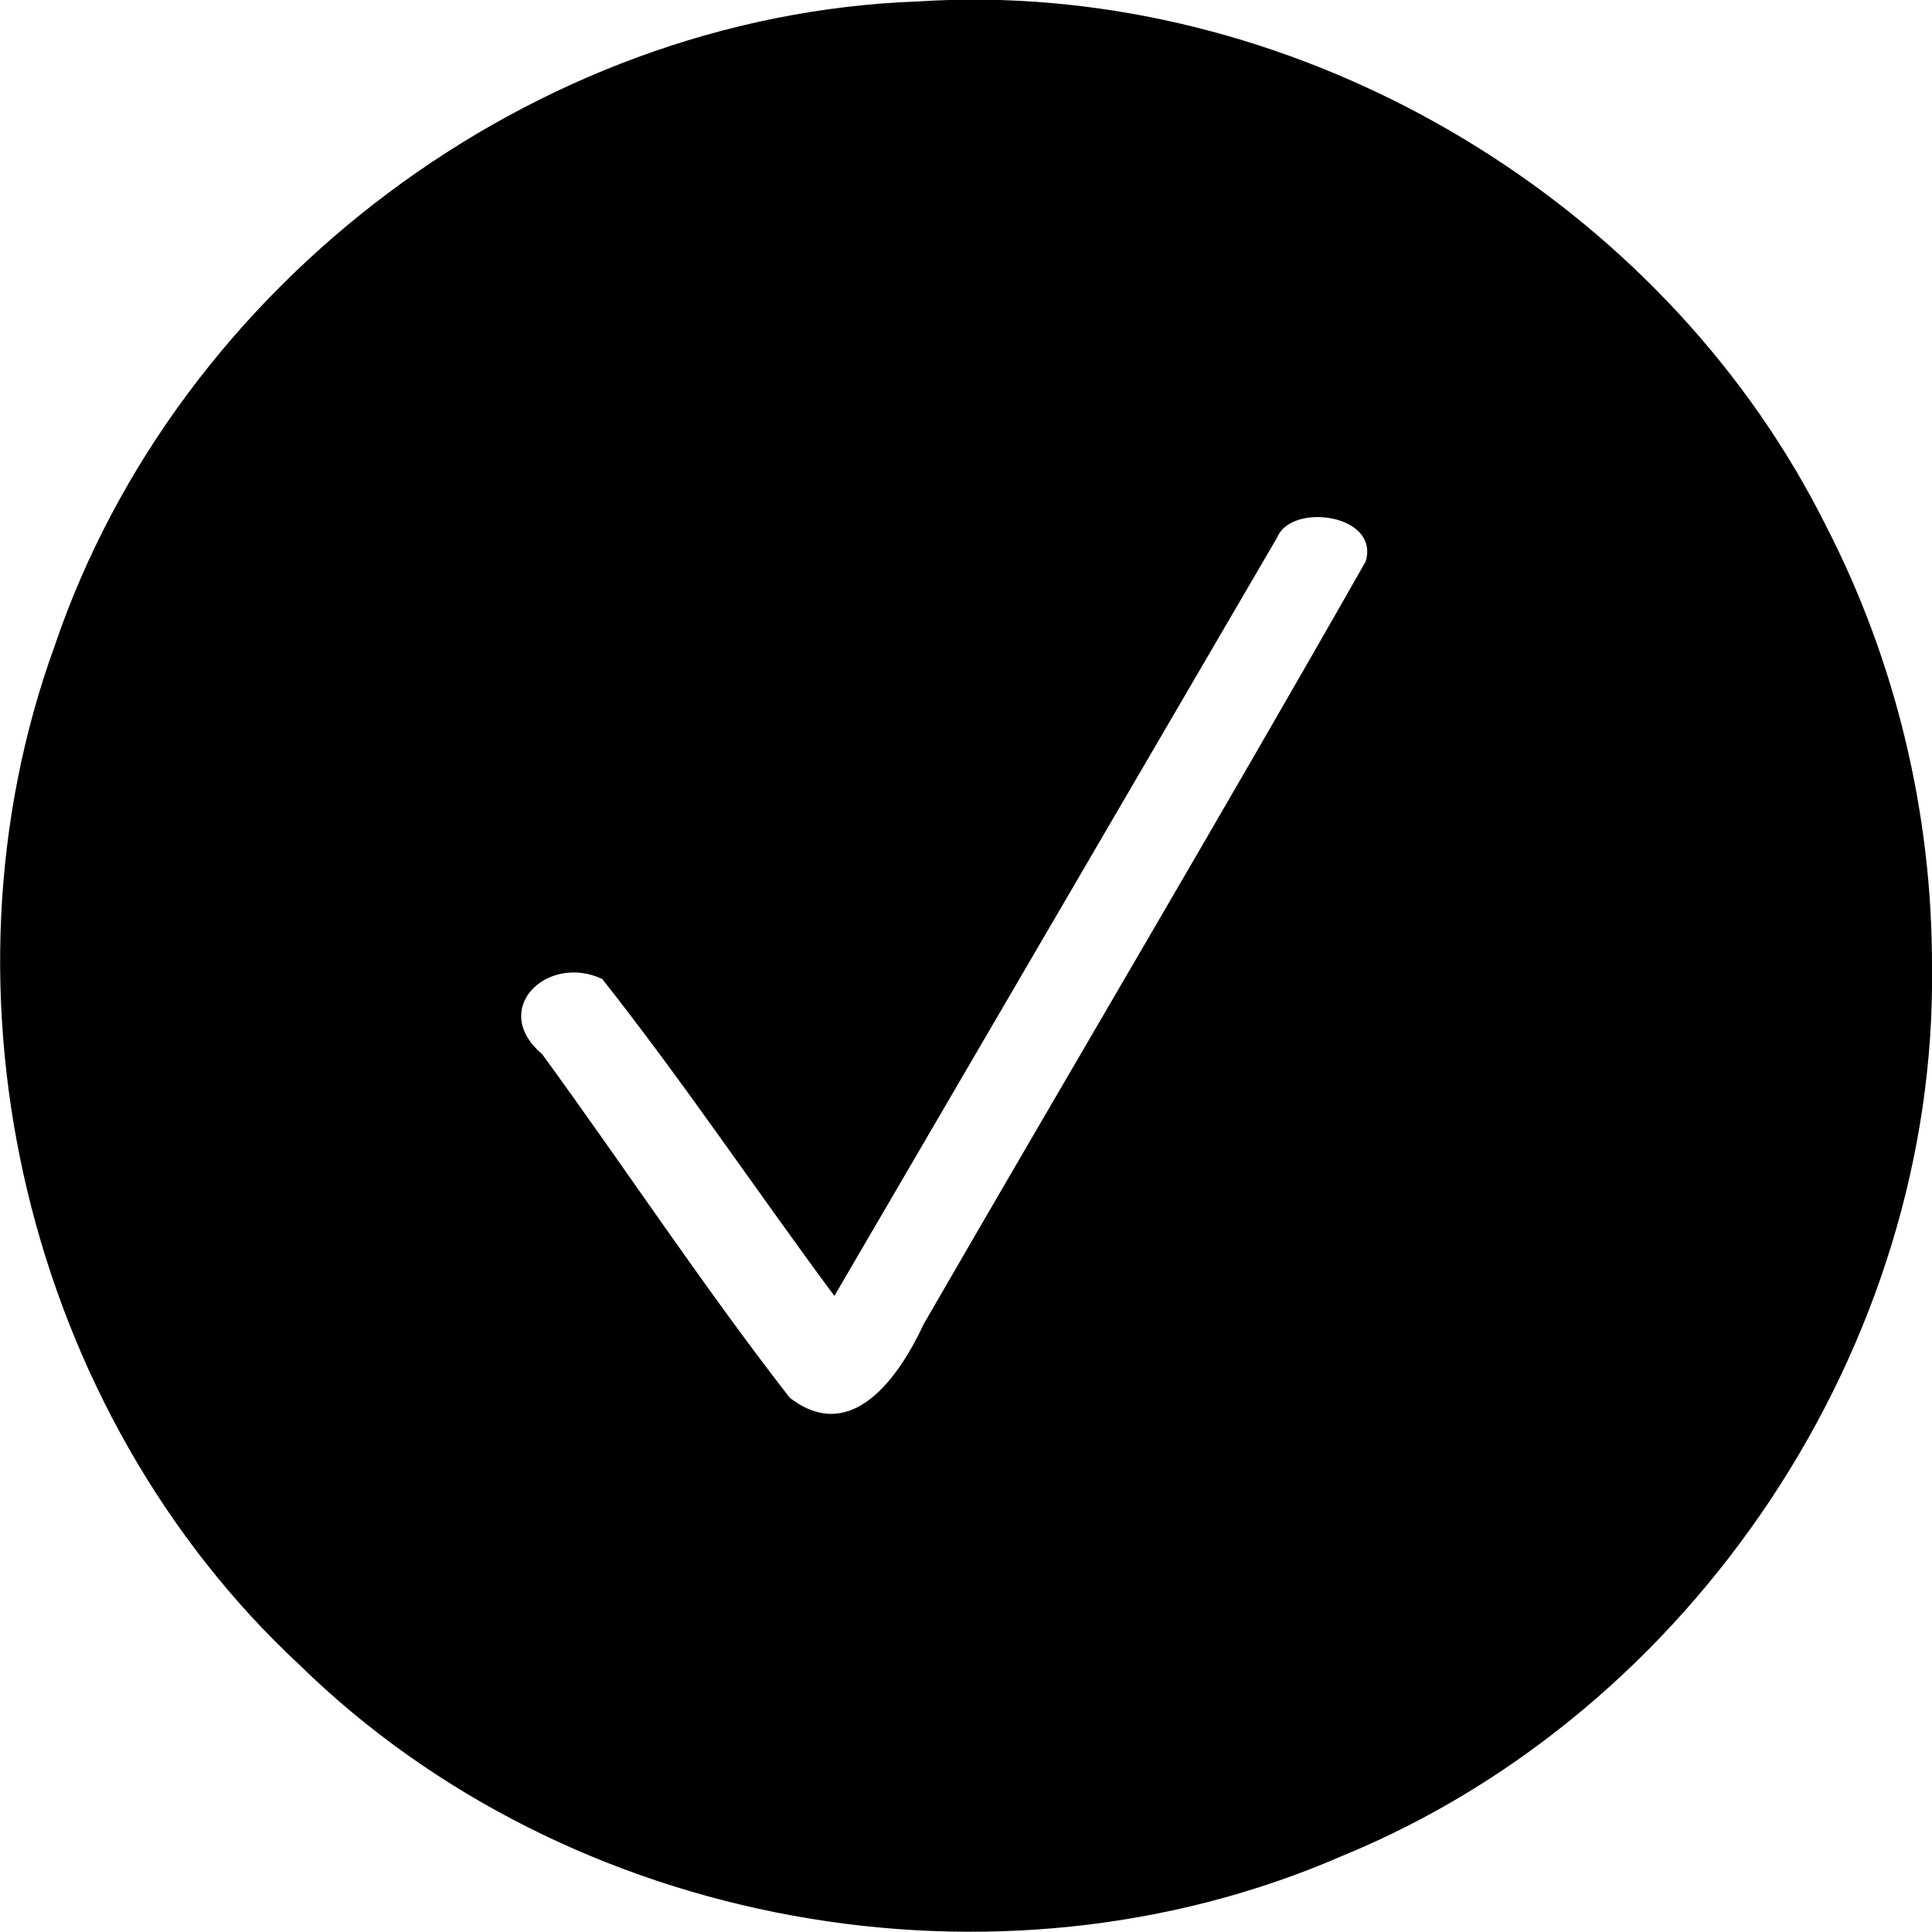
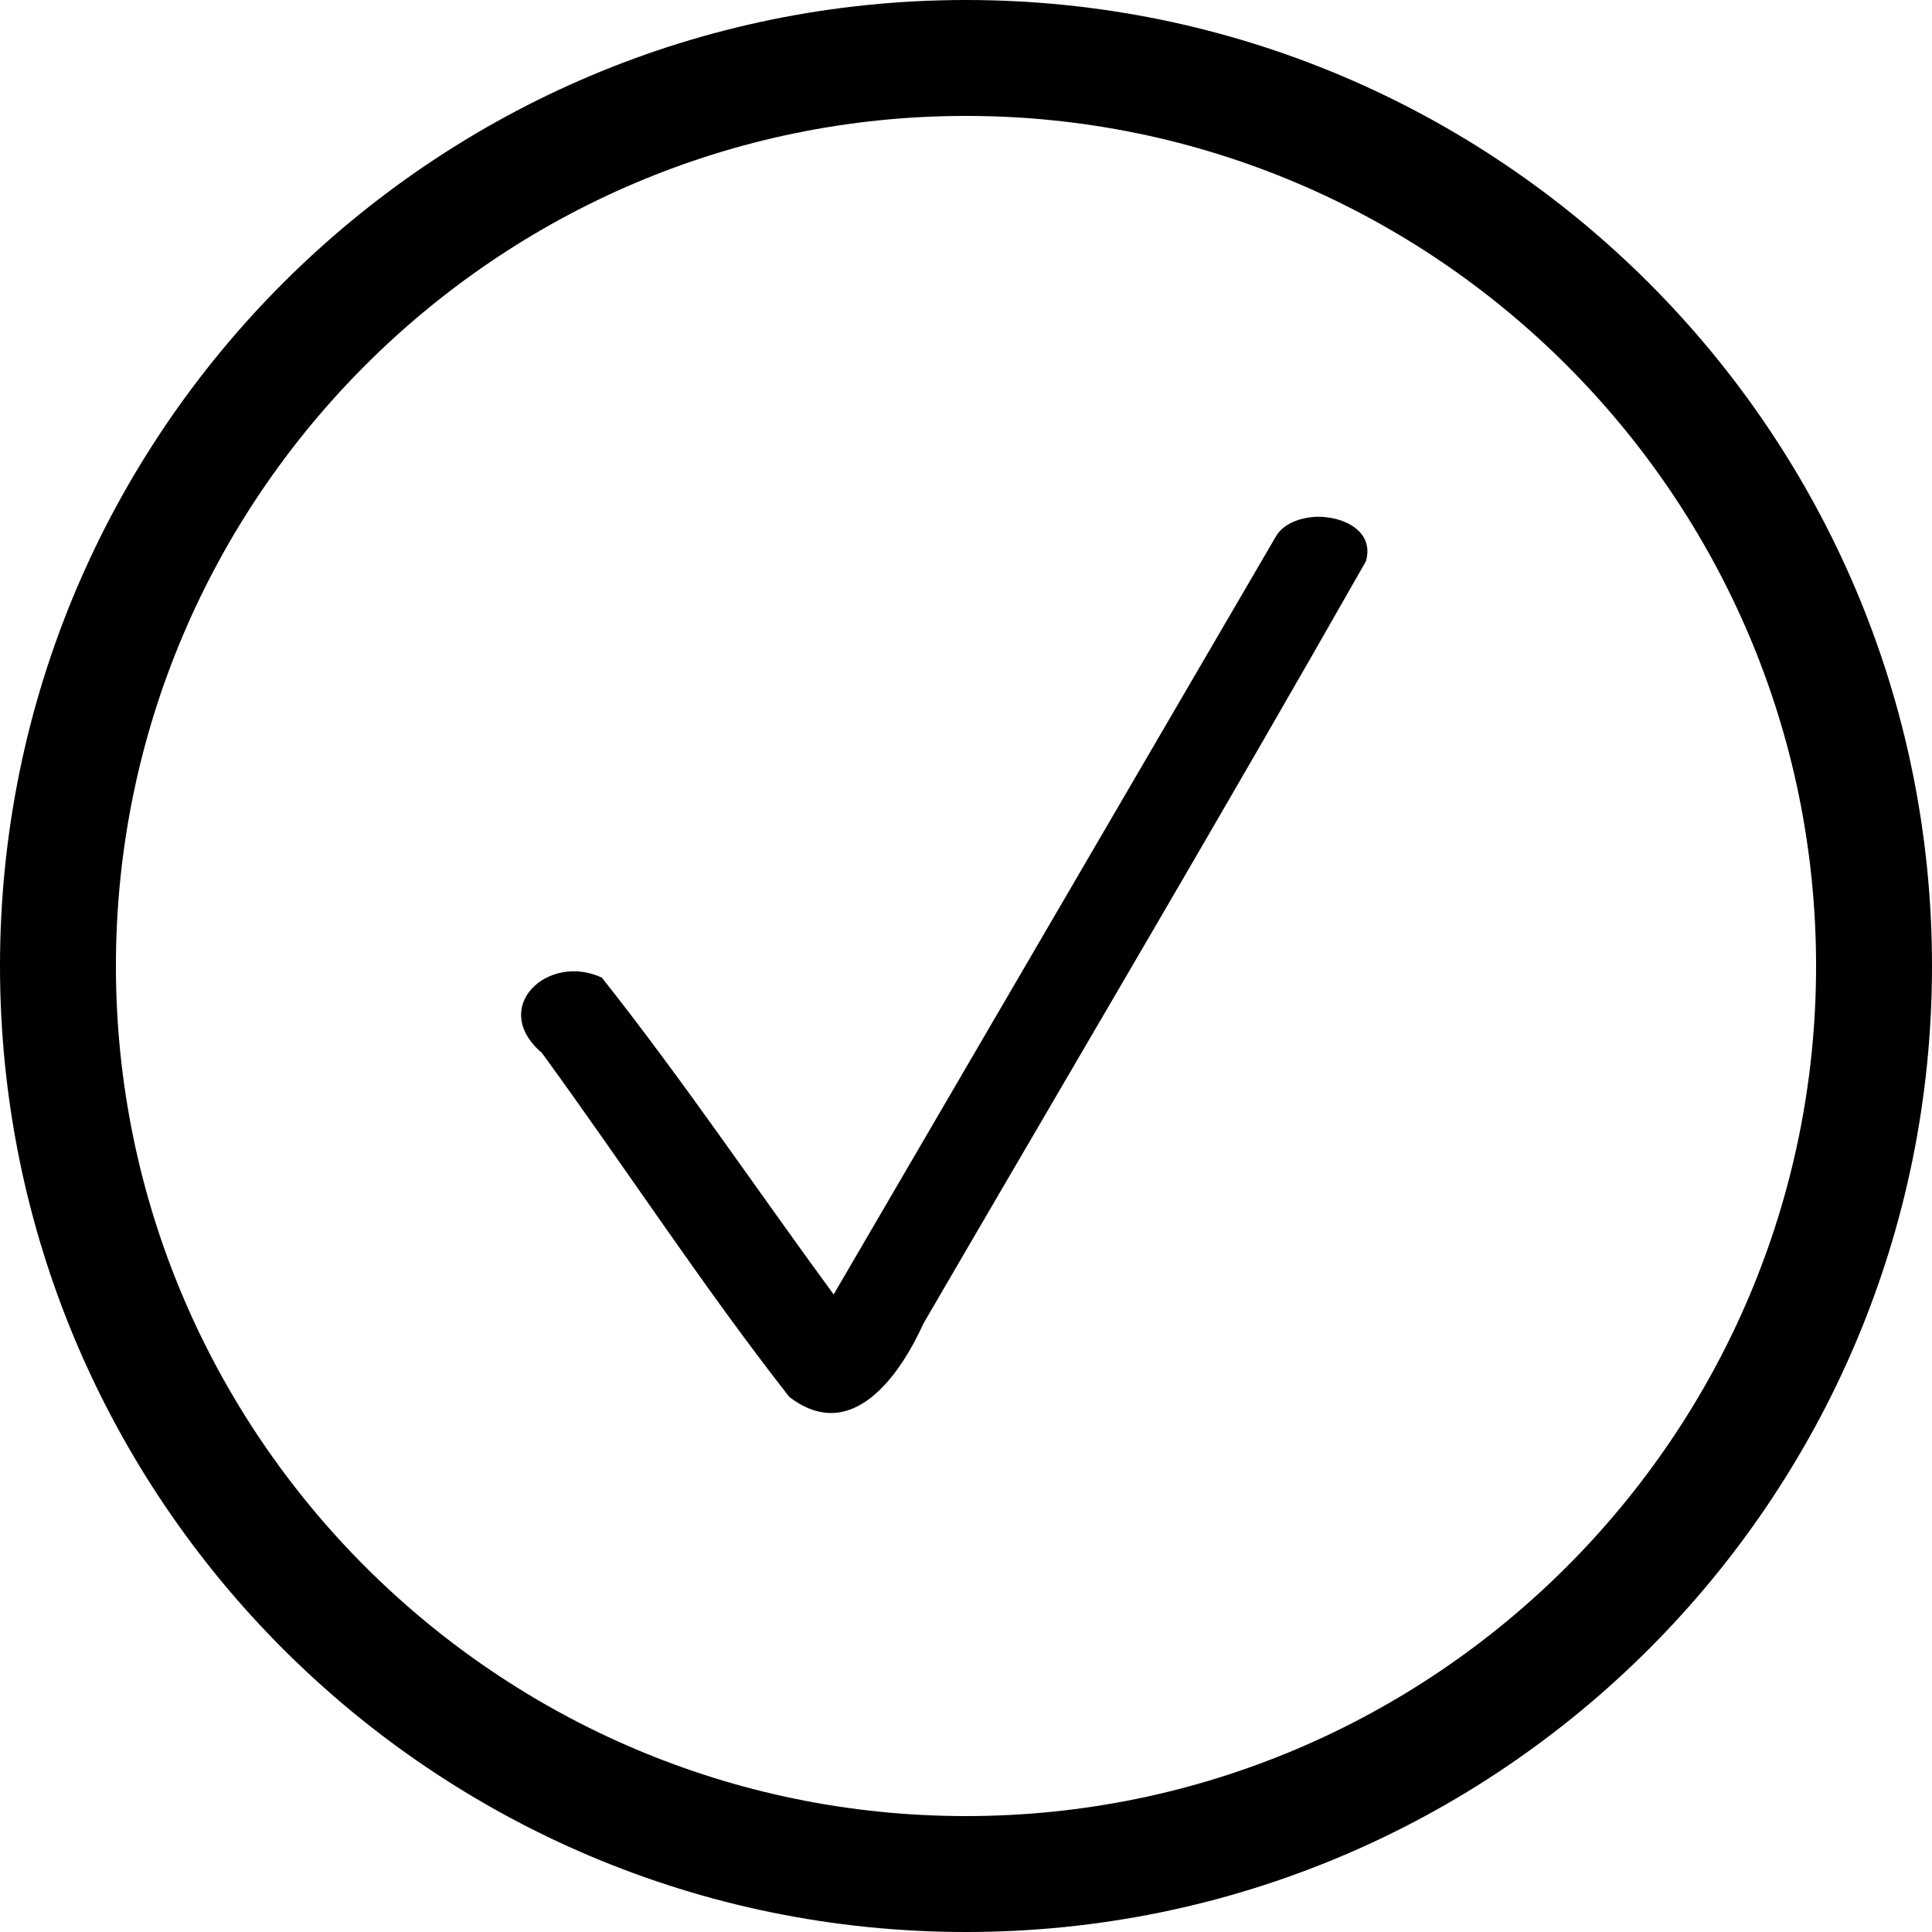
<svg xmlns="http://www.w3.org/2000/svg" viewBox="0 0 200 200">
-   <path d="M102.094-0.031c-2.402-0.035-4.812,0.032-7.219,0.188-39.614,1.485-76.45,29.132-89.188,66.625-13.172,36.172-2.879,79.373,25.344,105.594,27.852,27.252,72.205,35.298,107.907,19.75,36.341-14.892,61.608-52.812,61.062-92.125,0.024-15.755-3.734-31.484-10.938-45.5-16.115-32.344-50.945-54.004-86.968-54.531zm34.062,53.562c2.918-0.098,6.139,1.539,5.219,4.594-15.025,26.428-30.536,52.604-45.75,78.937-2.449,5.268-7.388,12.649-13.875,7.626-8.954-11.513-17.02-23.76-25.625-35.563-5.523-4.683,0.56-10.447,6.219-7.781,8.382,10.613,15.963,21.933,24.031,32.812l45.844-78.531c0.554-1.356,2.187-2.035,3.937-2.094z" />
+   <path d="M136.2 53.5c2.9-0.1 6.1 1.5 5.2 4.6 -15 26.4-30.5 52.6-45.8 78.9 -2.4 5.3-7.4 12.6-13.9 7.6 -9-11.5-17-23.8-25.6-35.6 -5.5-4.7 0.6-10.4 6.2-7.8 8.4 10.6 16 21.9 24 32.8l45.8-78.5C132.8 54.3 134.4 53.6 136.2 53.5L136.2 53.5z" />
+   <path d="M100 12c48.5 0 88 39.5 88 88s-39.5 88-88 88 -88-39.5-88-88S51.5 12 100 12M100 0C44.8 0 0 44.8 0 100c0 55.2 44.8 100 100 100 55.2 0 100-44.8 100-100C200 44.8 155.2 0 100 0L100 0z" />
</svg>
